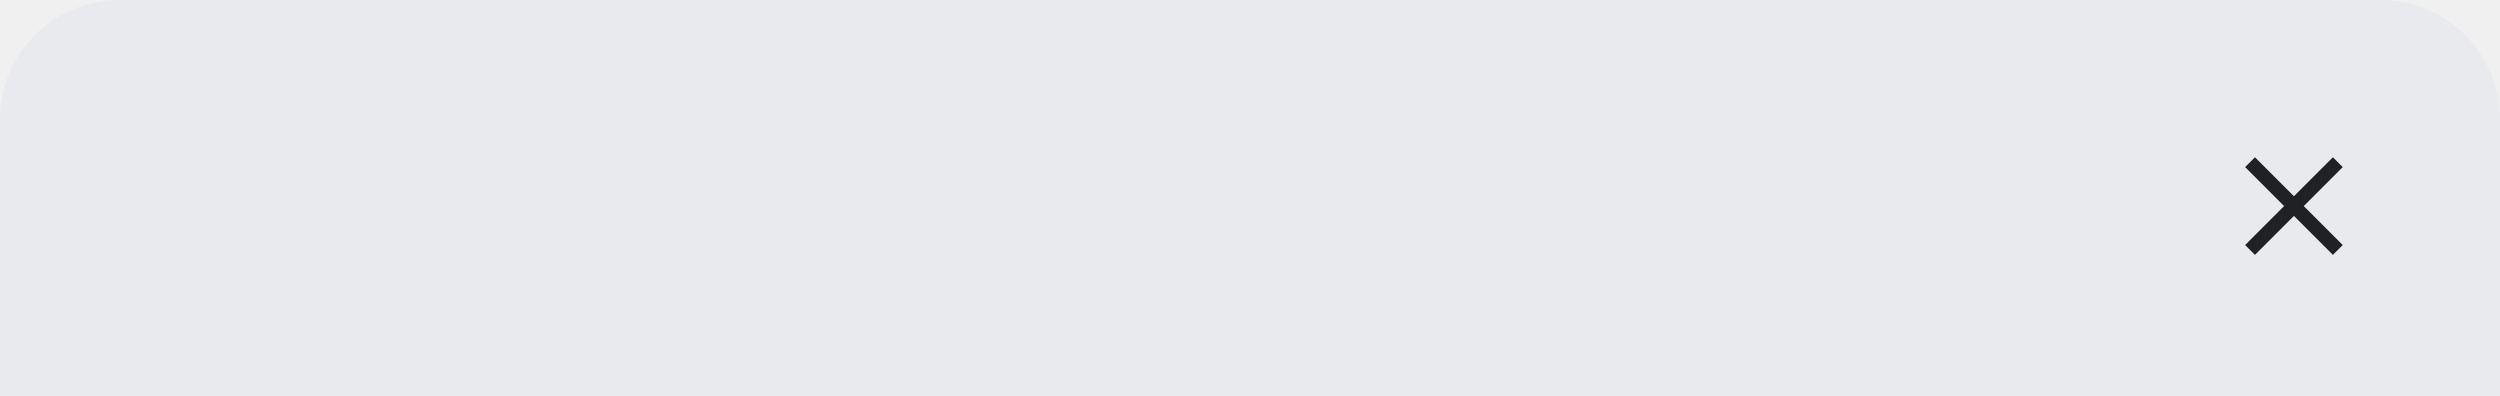
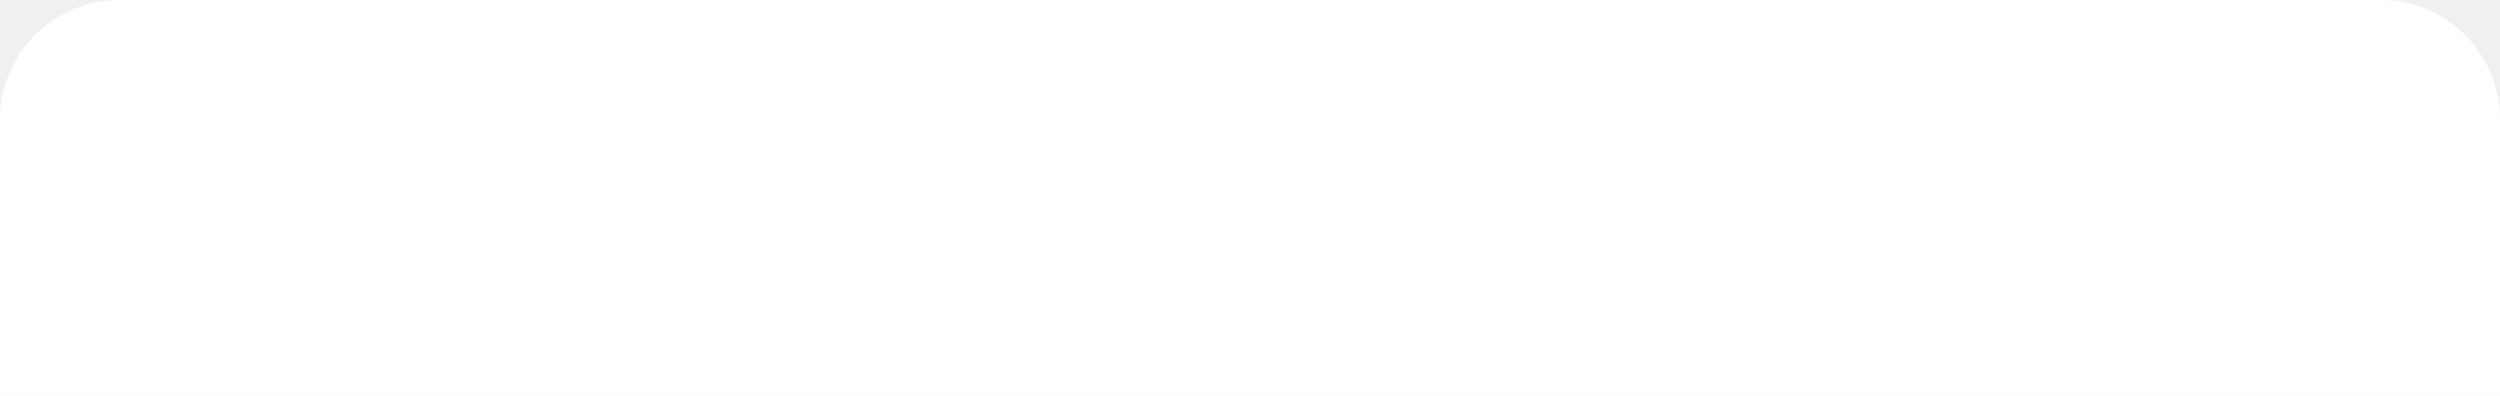
<svg xmlns="http://www.w3.org/2000/svg" width="461px" height="73px" viewBox="0 0 461 73" version="1.1">
  <g id="Page-1" stroke="none" stroke-width="1" fill="none" fill-rule="evenodd">
    <g id="jm30" transform="translate(-593, -662)">
      <g id="Group" transform="translate(593, 662)">
-         <path d="M22,0 L439,0 C451.15,-2.23196738e-15 461,9.85 461,22 L461,73 L461,73 L0,73 L0,22 C-1.48797825e-15,9.85 9.85,2.23196738e-15 22,0 Z" id="Rectangle" fill="#E8EAED" />
-         <polygon id="🎨-Icon-Color" fill="#202124" points="432 30.813 430.187 29 423 36.187 415.813 29 414 30.813 421.187 38 414 45.187 415.813 47 423 39.813 430.187 47 432 45.187 424.813 38" />
+         <path d="M22,0 L439,0 C451.15,-2.23196738e-15 461,9.85 461,22 L461,73 L461,73 L0,73 L0,22 C-1.48797825e-15,9.85 9.85,2.23196738e-15 22,0 Z" id="Rectangle" fill="#FFFFFF" />
+         <polygon id="🎨-Icon-Color" fill="#FFFFFF" points="432 30.813 430.187 29 423 36.187 415.813 29 414 30.813 421.187 38 414 45.187 415.813 47 423 39.813 430.187 47 432 45.187 424.813 38" />
      </g>
    </g>
  </g>
</svg>
